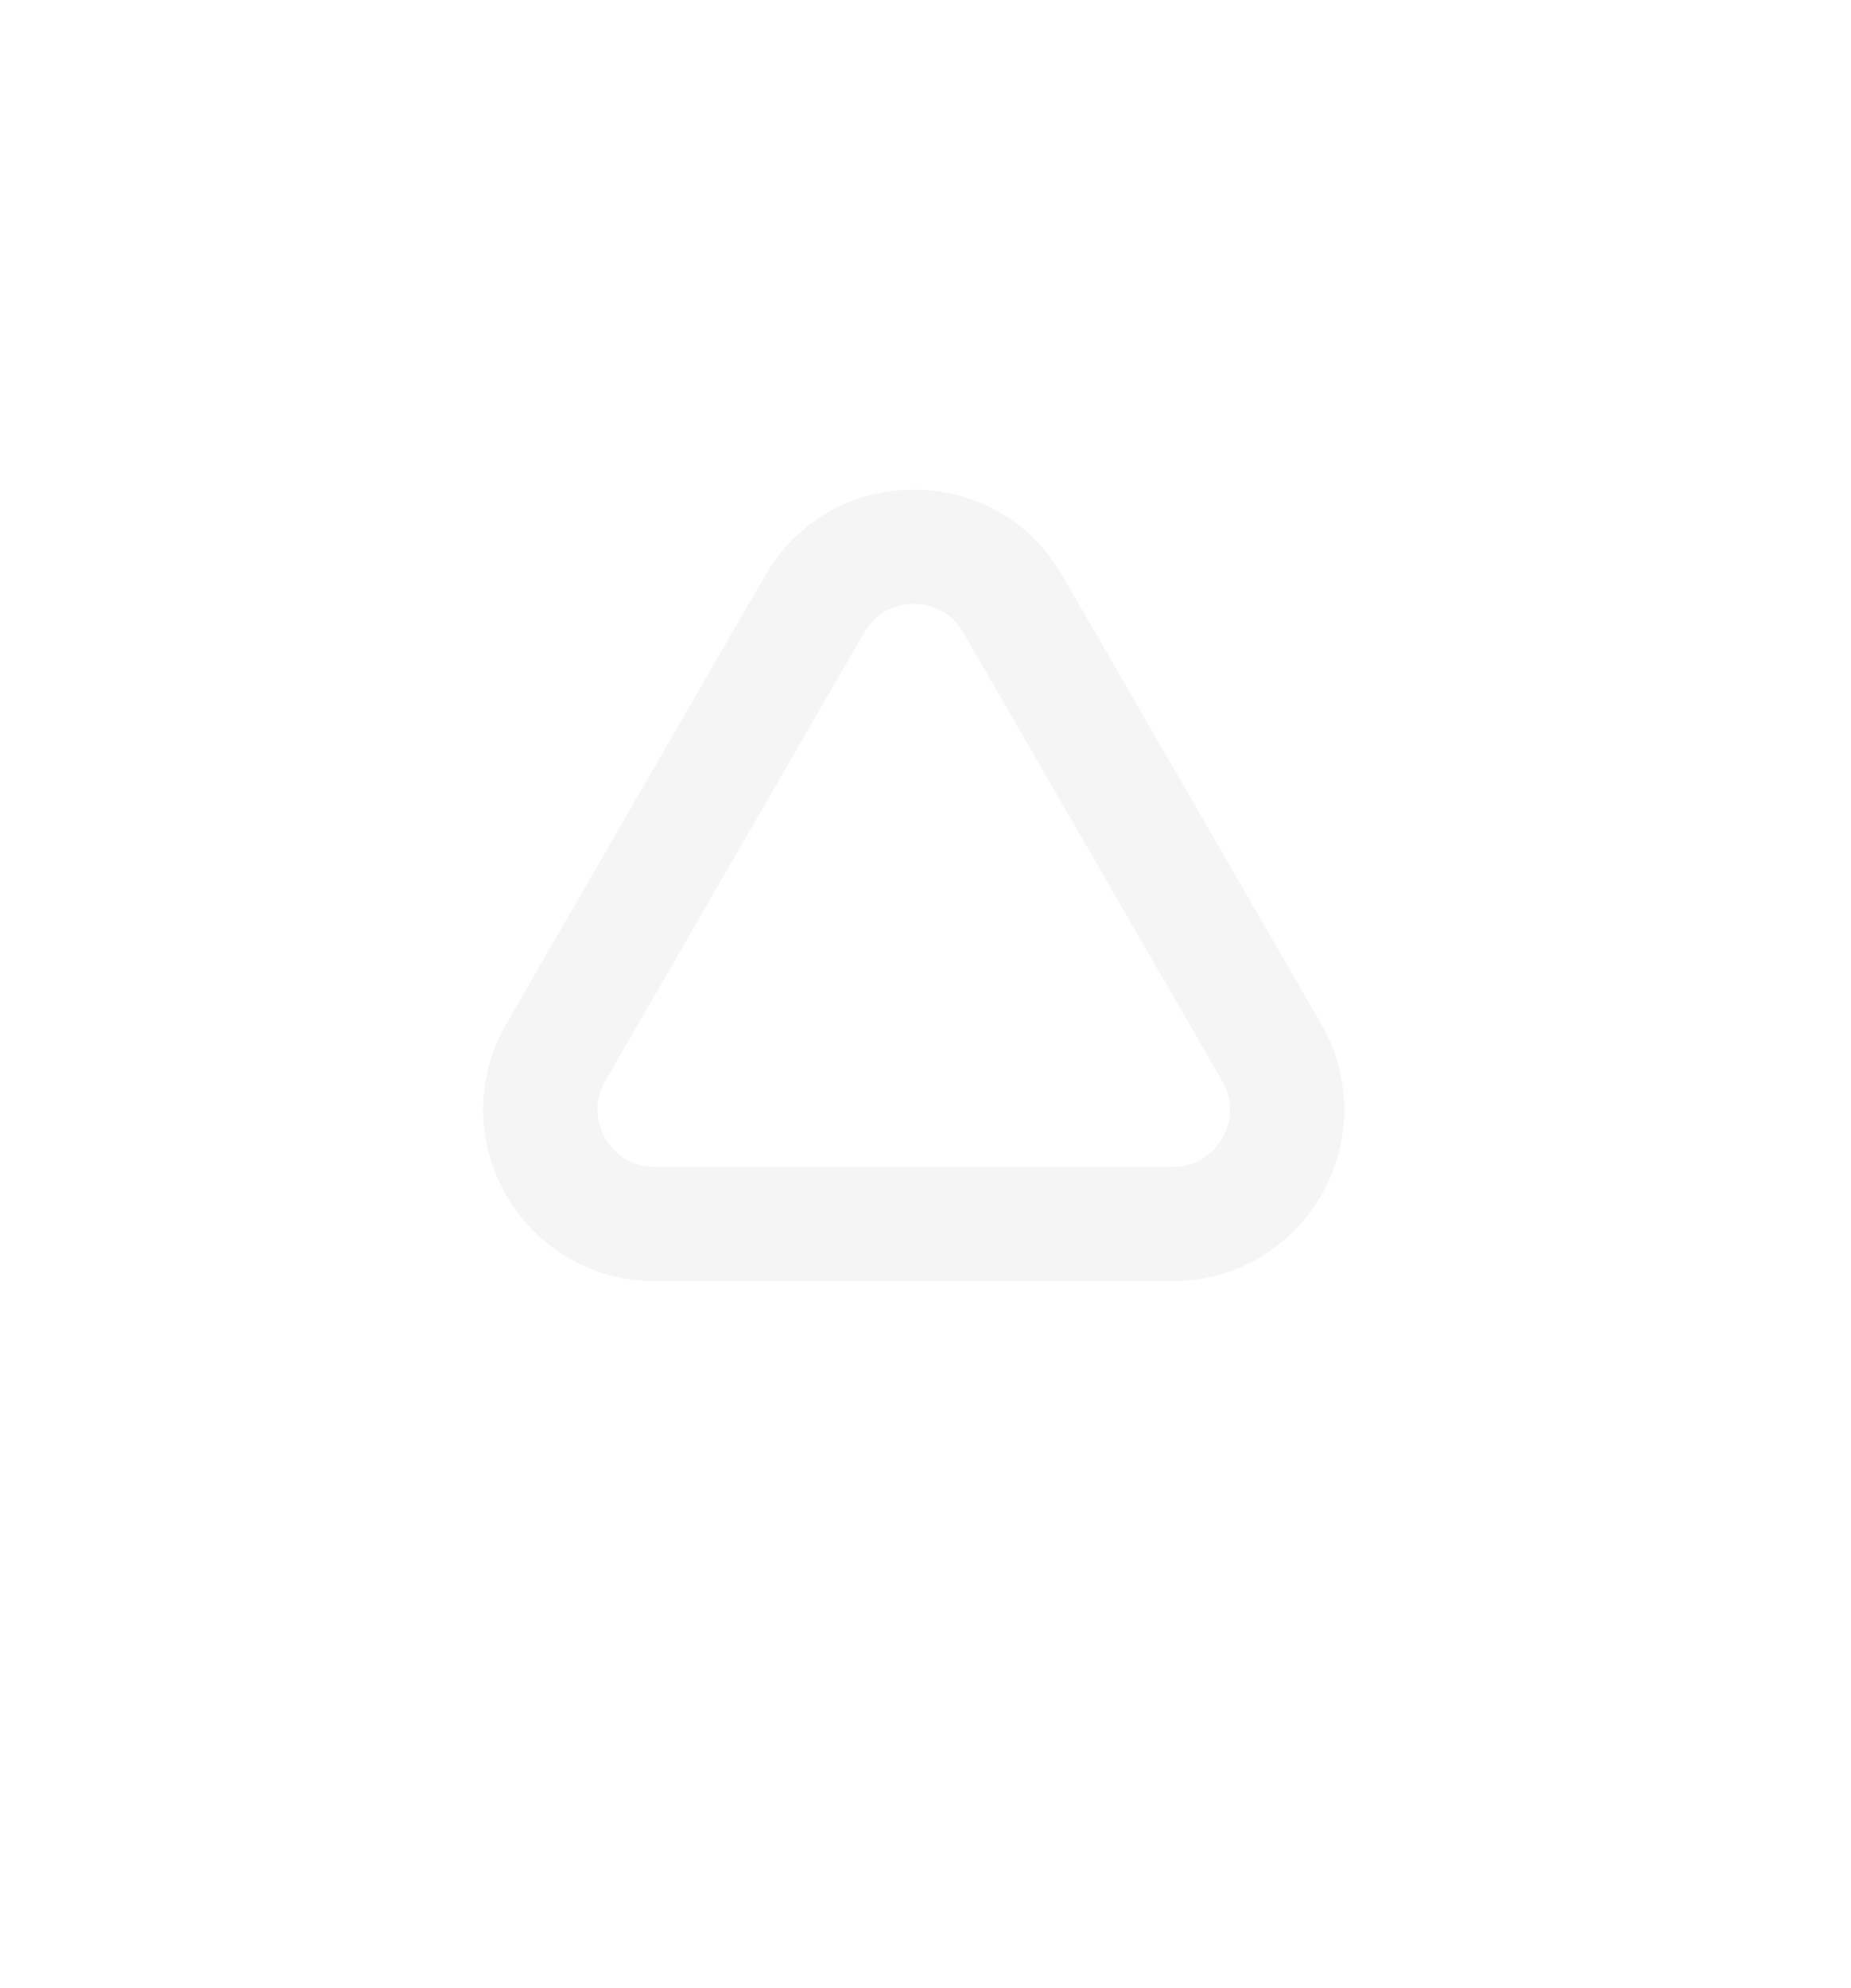
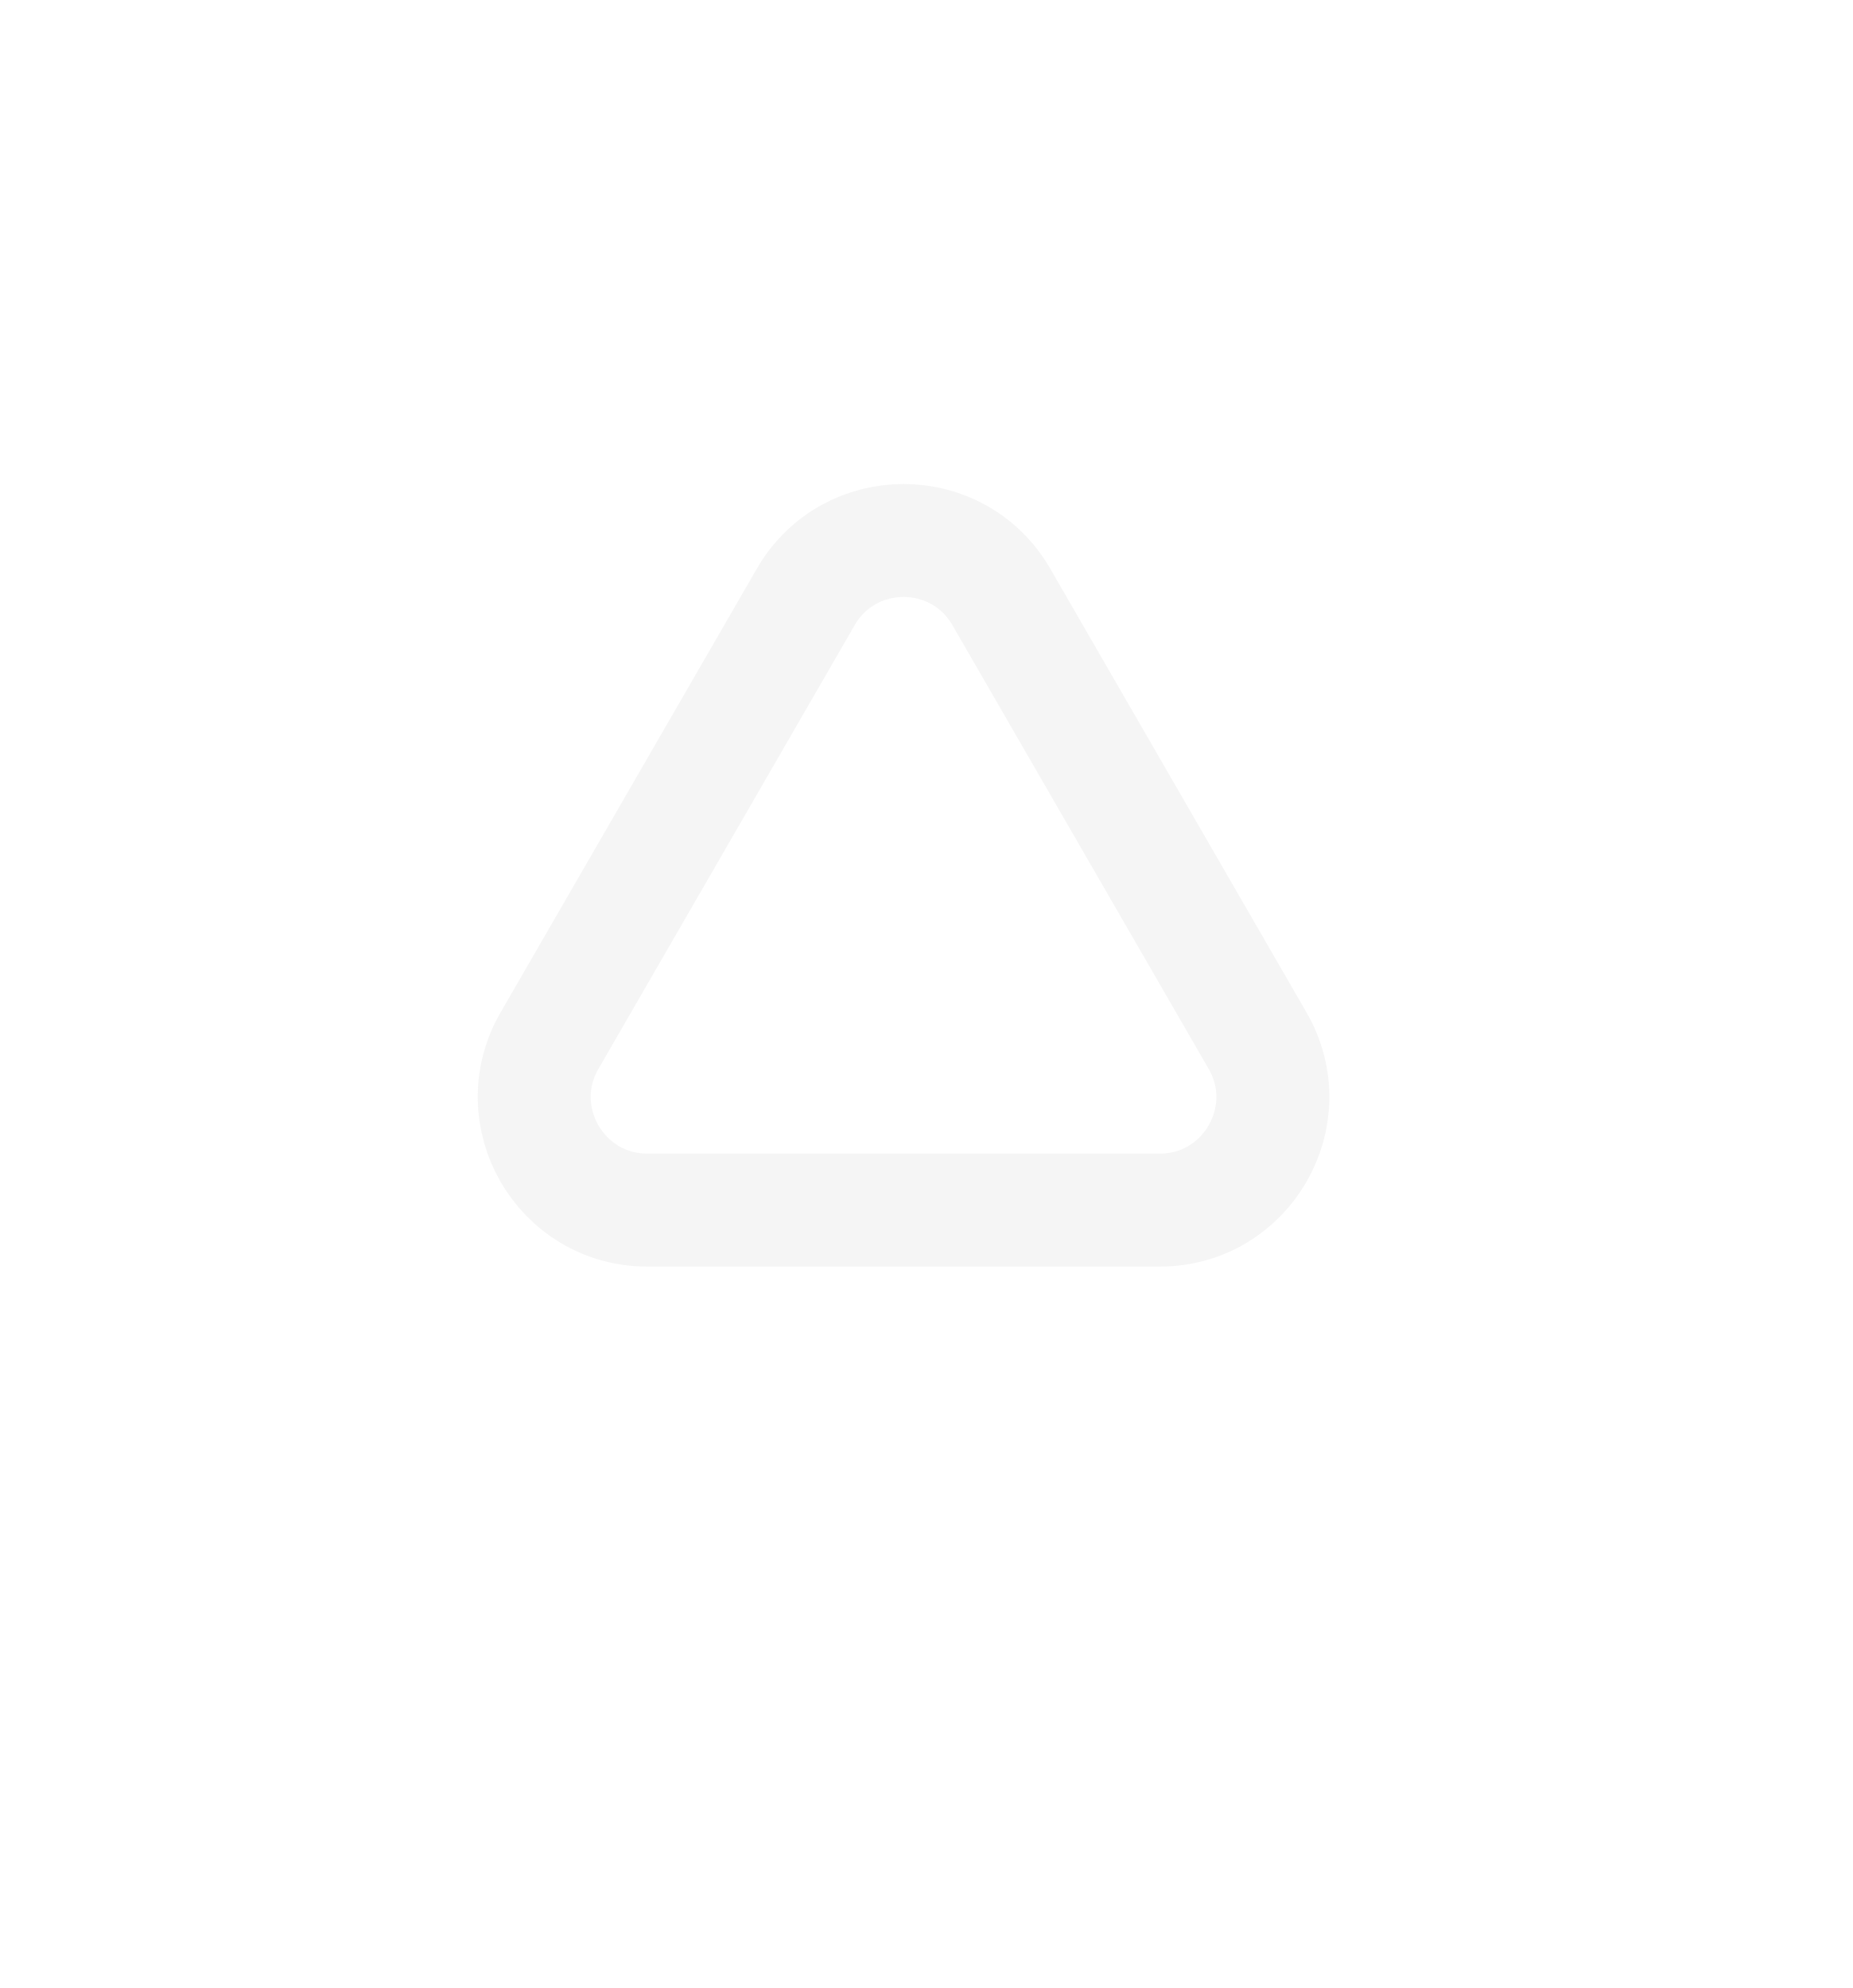
- <svg xmlns="http://www.w3.org/2000/svg" width="27" height="29" viewBox="0 0 27 29" fill="none">
-   <path d="M11.887 8.808C12.529 7.697 14.133 7.697 14.774 8.808L18.554 15.355C19.195 16.466 18.393 17.855 17.11 17.855H9.551C8.268 17.855 7.466 16.466 8.107 15.355L11.887 8.808Z" stroke="#D9D9D9" stroke-opacity="0.26" stroke-width="1.667" />
+ <svg xmlns="http://www.w3.org/2000/svg" width="41" height="44" viewBox="0 0 41 44" fill="none">
+   <path d="M17.831 13.213C18.793 11.546 21.199 11.546 22.161 13.213L27.831 23.033C28.793 24.699 27.59 26.783 25.666 26.783H14.326C12.402 26.783 11.199 24.699 12.161 23.033L17.831 13.213Z" stroke="#D9D9D9" stroke-opacity="0.26" stroke-width="2.5" />
</svg>
